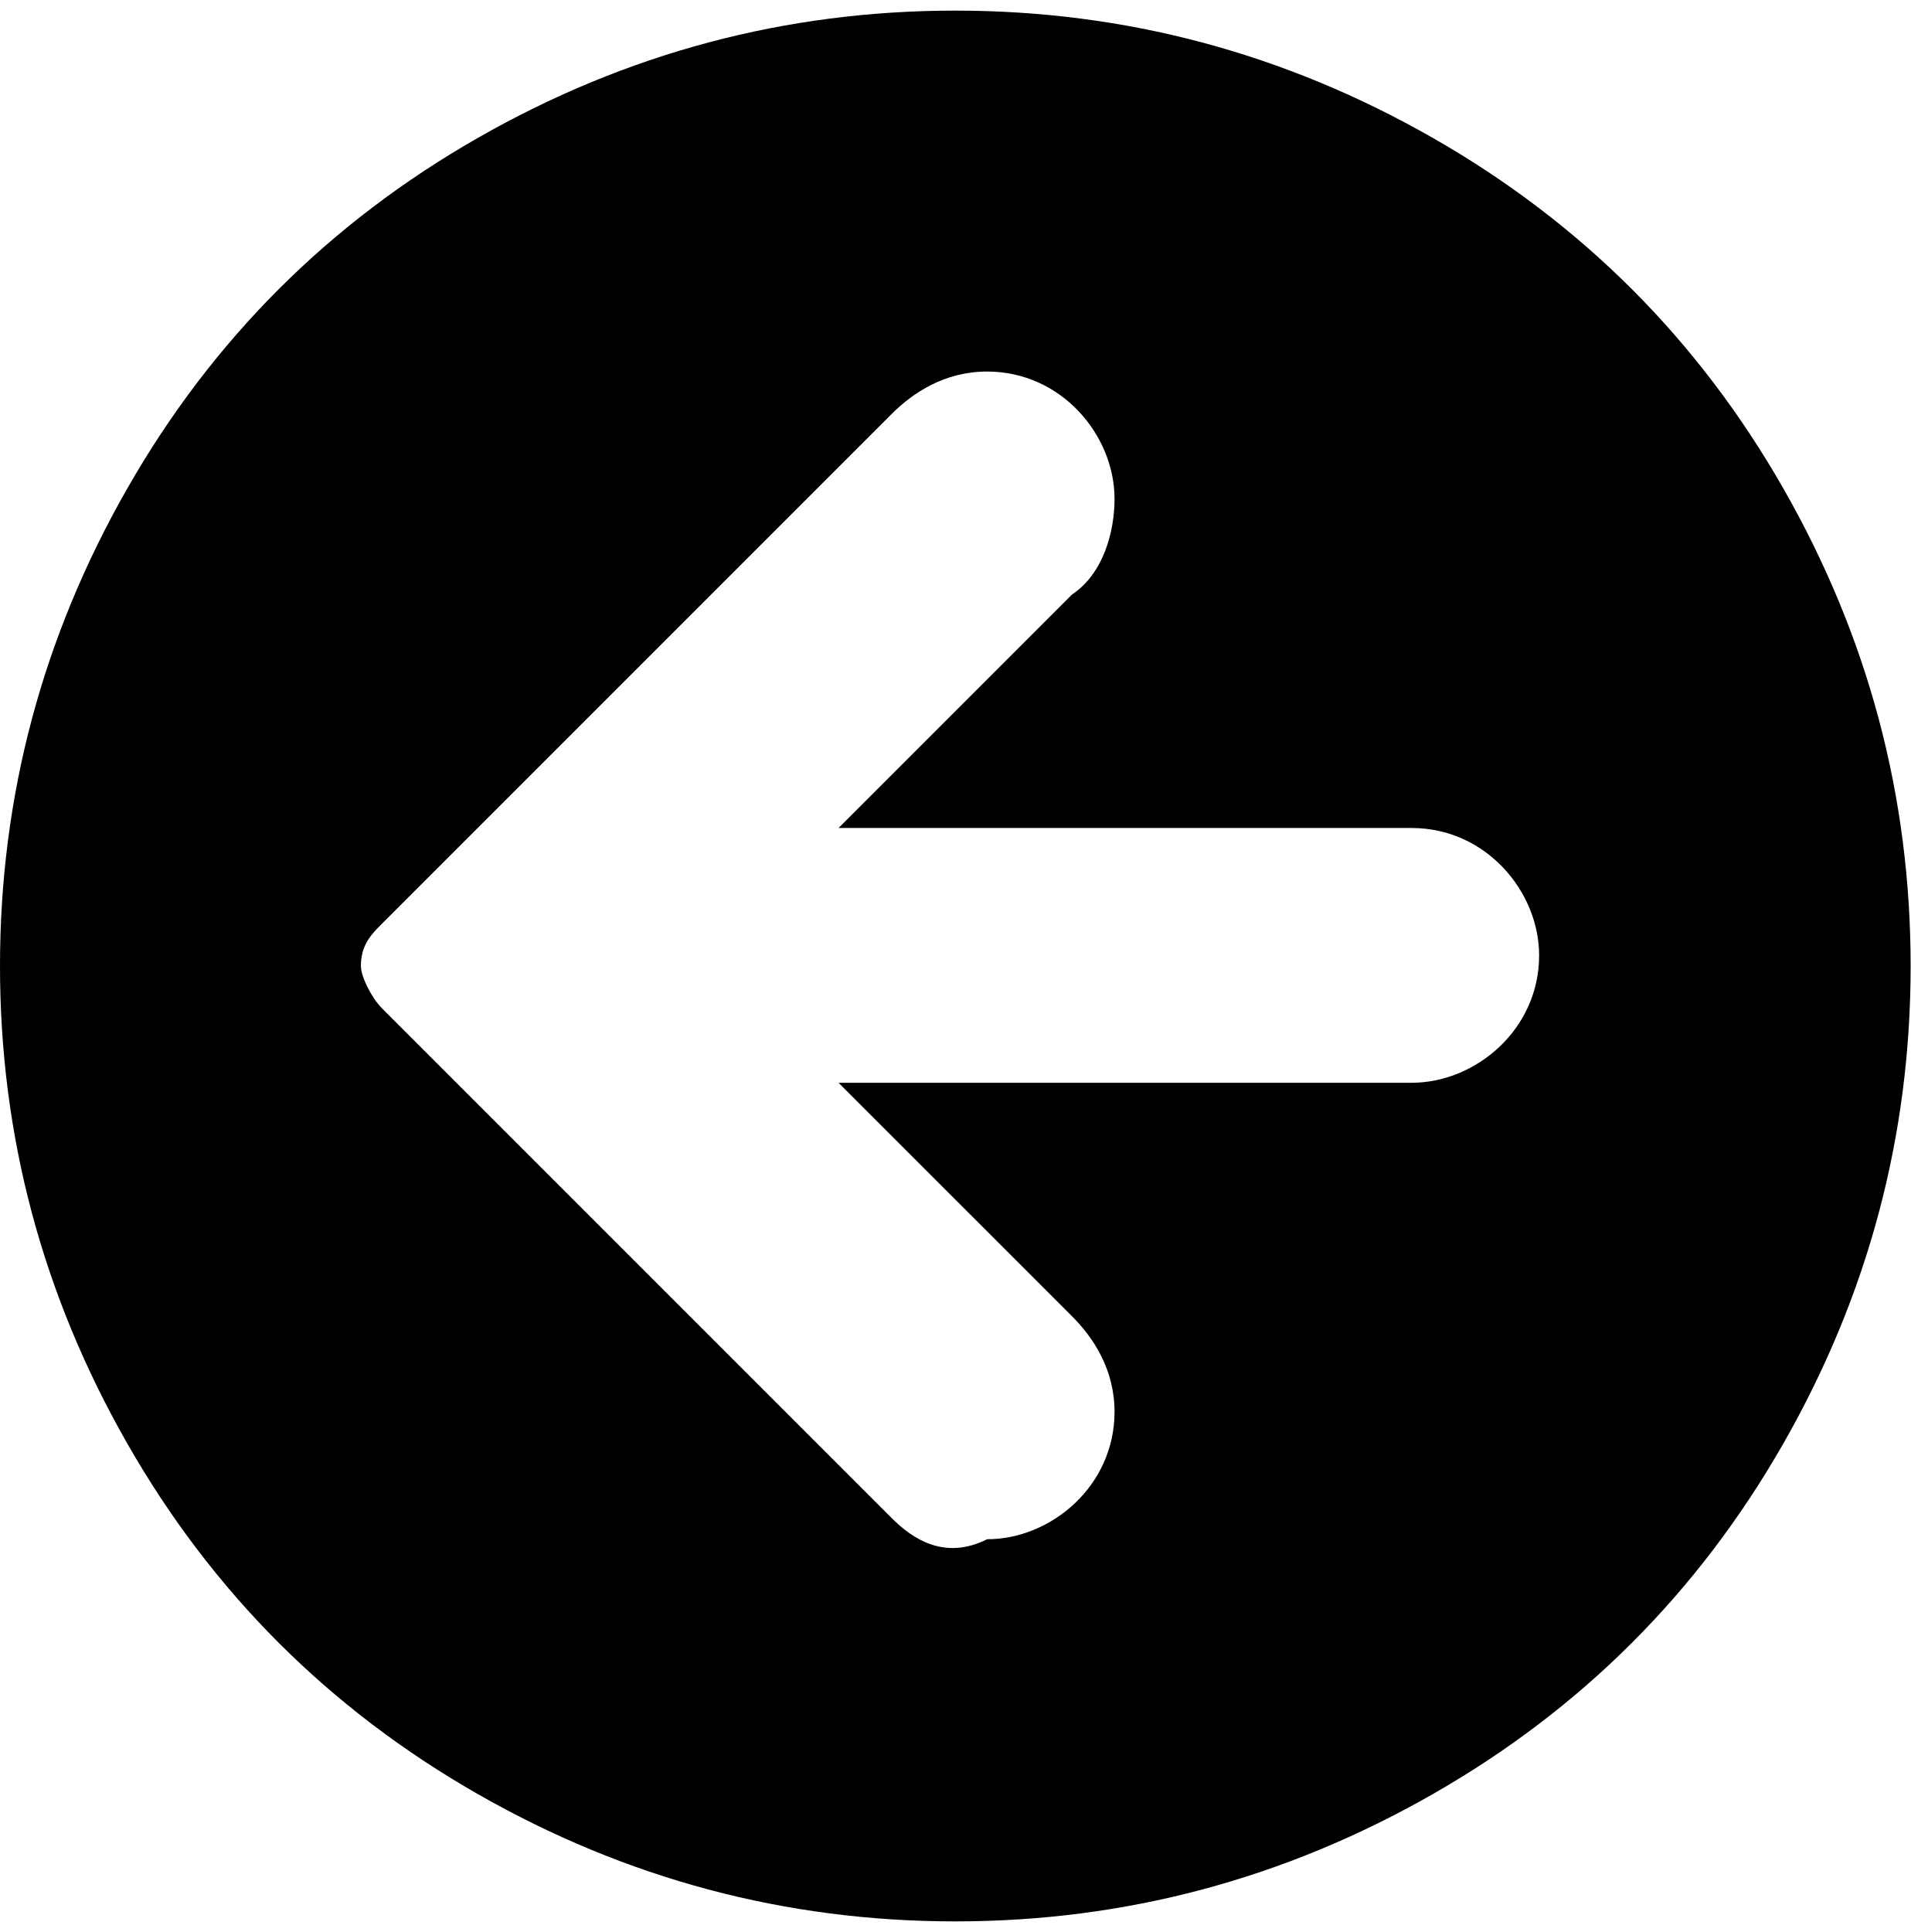
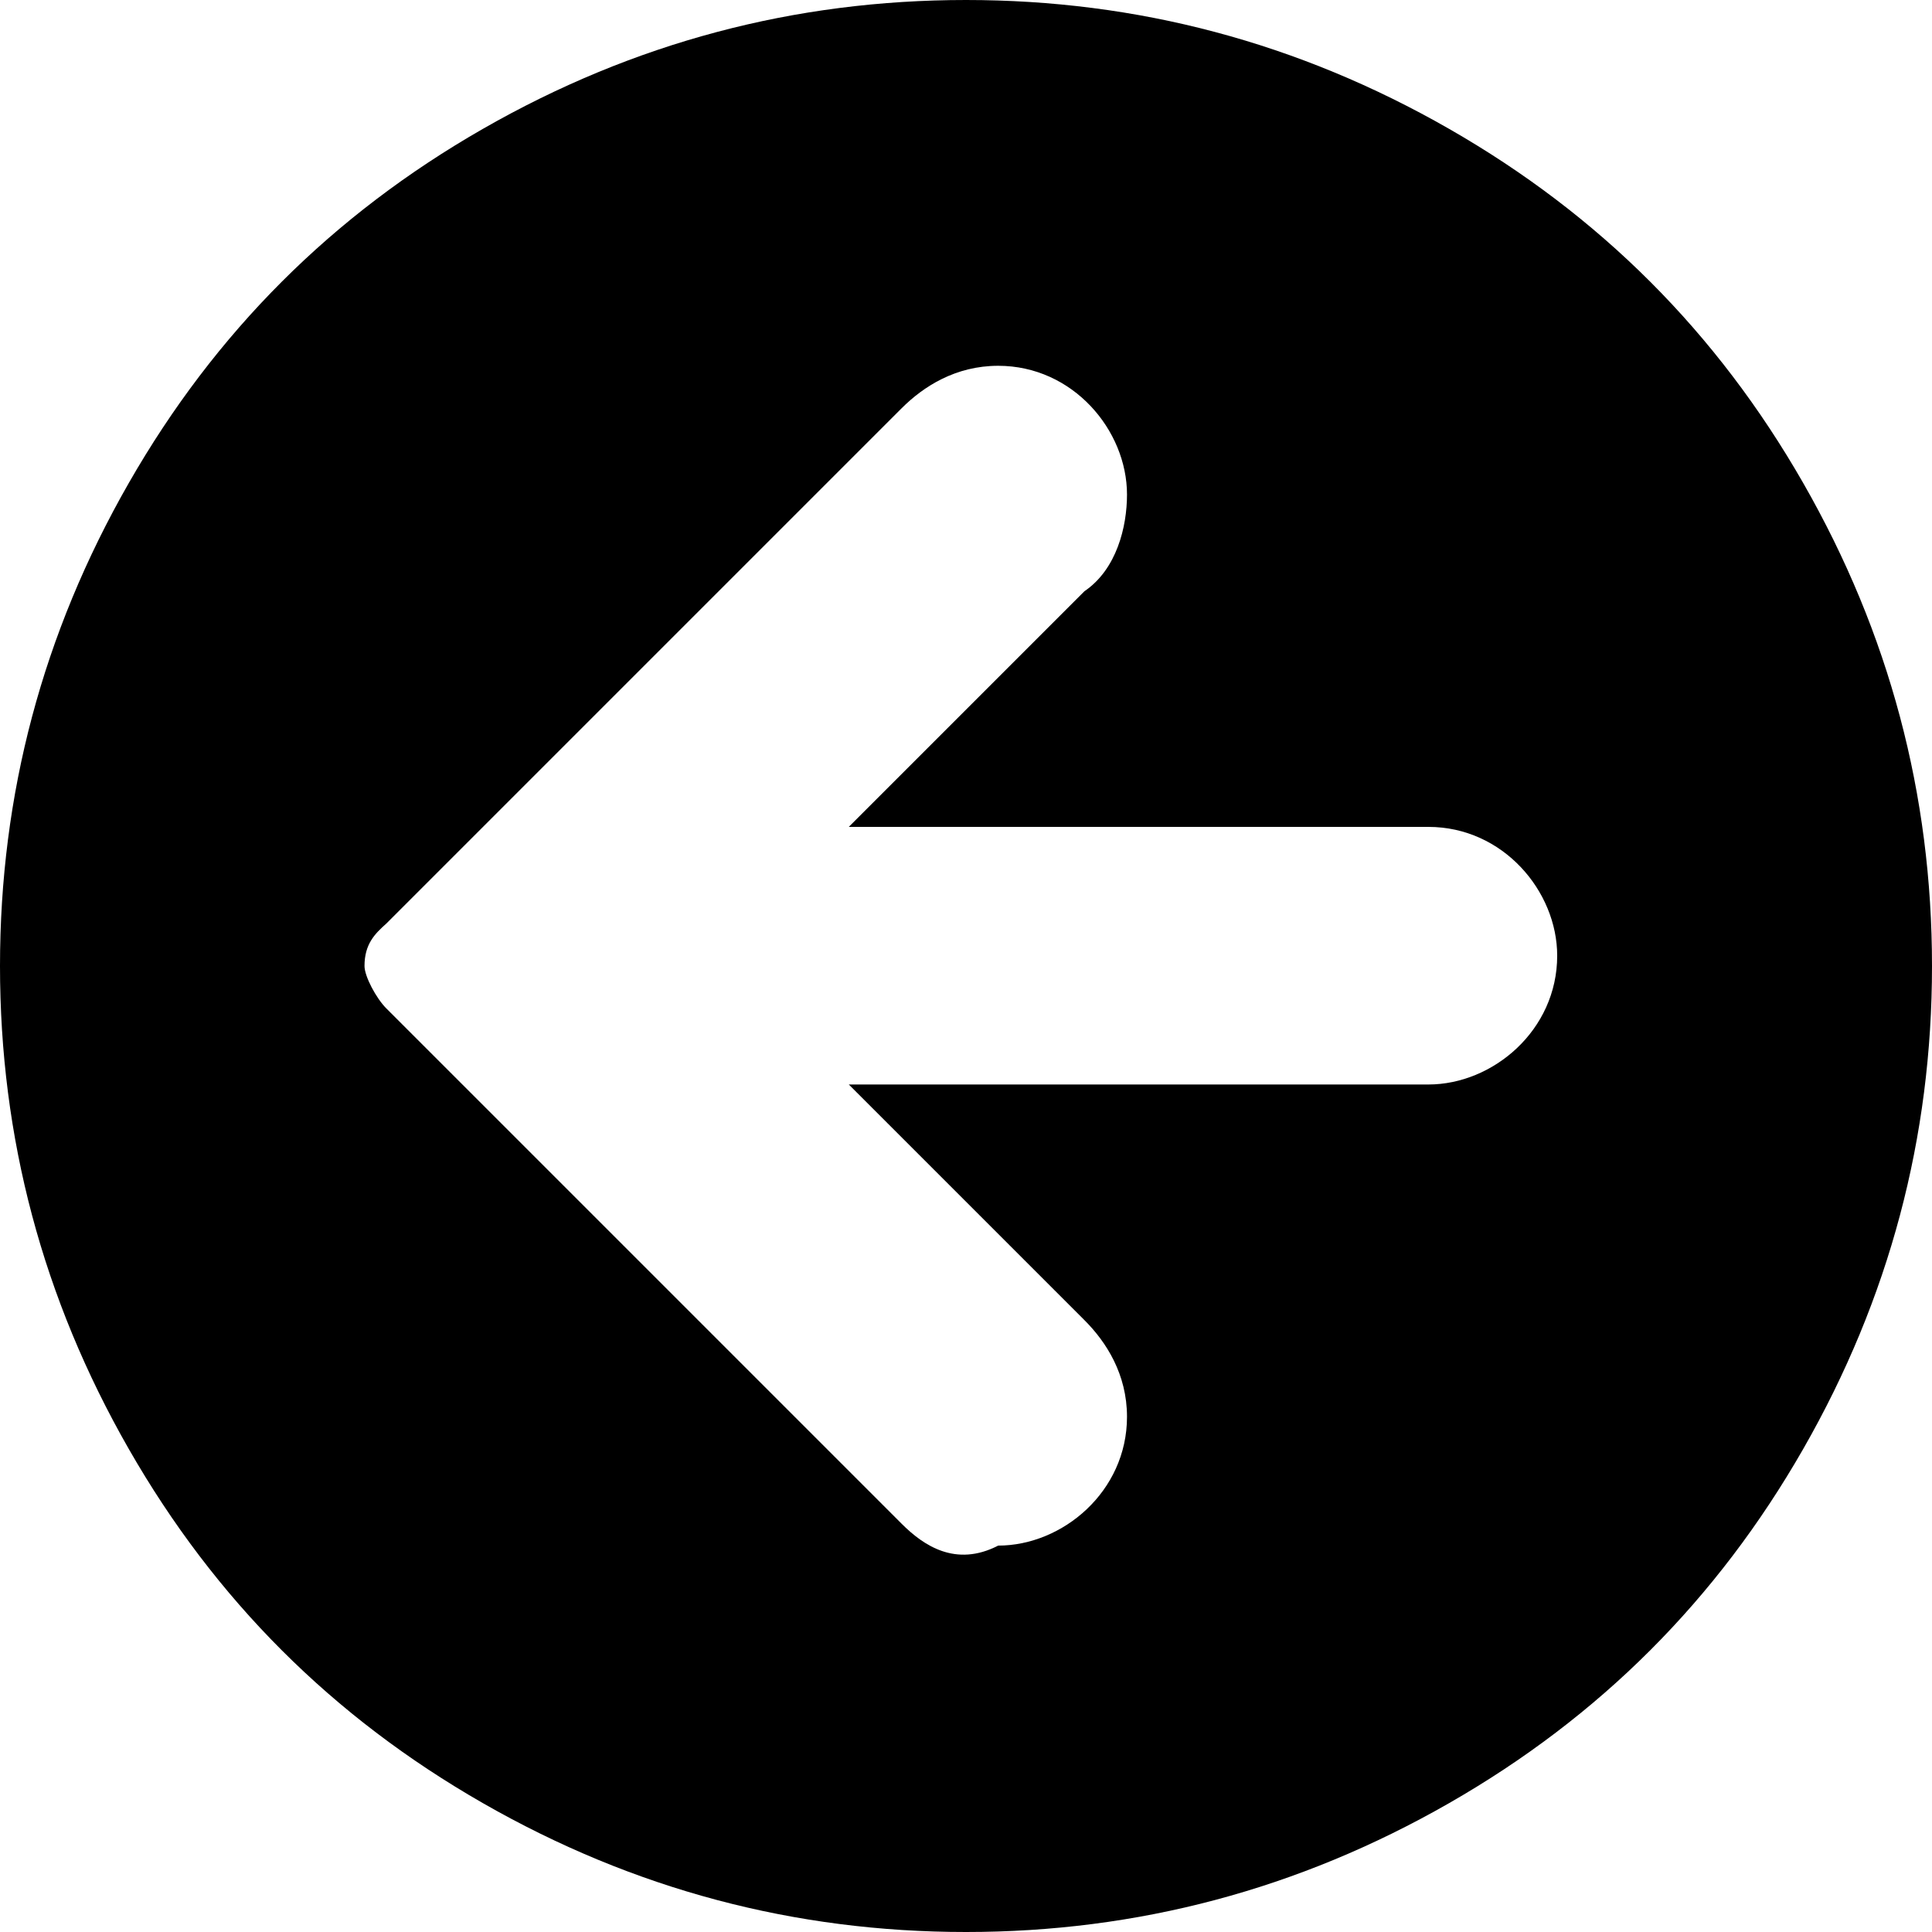
- <svg xmlns="http://www.w3.org/2000/svg" version="1.1" id="Layer_1" x="0px" y="0px" viewBox="-296 387.8 18 18.2" style="enable-background:new -296 387.8 18 18.2;" xml:space="preserve">
-   <path id="XMLID_42_" d="M-282.5,404.7c1.4-0.8,2.5-1.9,3.3-3.3c0.8-1.4,1.2-2.9,1.2-4.5c0-1.6-0.4-3.1-1.2-4.5  c-0.8-1.4-1.9-2.5-3.3-3.3c-1.4-0.8-2.9-1.2-4.5-1.2c-1.6,0-3.1,0.4-4.5,1.2c-1.4,0.8-2.5,1.9-3.3,3.3c-0.8,1.4-1.2,2.9-1.2,4.5  c0,1.6,0.4,3.1,1.2,4.5c0.8,1.4,1.9,2.5,3.3,3.3c1.4,0.8,2.9,1.2,4.5,1.2C-285.4,405.9-283.9,405.5-282.5,404.7z M-287.6,402.1  C-287.6,402.1-287.6,402.1-287.6,402.1l-3.9-3.9l-0.9-0.9c-0.1-0.1-0.2-0.3-0.2-0.4c0-0.2,0.1-0.3,0.2-0.4l0.9-0.9l3.9-3.9  c0,0,0,0,0,0c0.2-0.2,0.5-0.4,0.9-0.4c0.7,0,1.2,0.6,1.2,1.2c0,0.3-0.1,0.7-0.4,0.9l-2.2,2.2h5.4c0.7,0,1.2,0.6,1.2,1.2  c0,0.7-0.6,1.2-1.2,1.2h-5.4l2.2,2.2c0.2,0.2,0.4,0.5,0.4,0.9c0,0.7-0.6,1.2-1.2,1.2C-287.1,402.5-287.4,402.3-287.6,402.1z" />
+ <svg xmlns="http://www.w3.org/2000/svg" version="1.1" id="Layer_1" x="0px" y="0px" viewBox="-362 321.9 150 150" style="enable-background:new -362 321.9 150 150;" xml:space="preserve">
+   <path id="XMLID_42_" d="M-249.5,461.9c11.7-6.7,20.8-15.8,27.5-27.5s10-24.2,10-37.5s-3.3-25.8-10-37.5  c-6.7-11.7-15.8-20.8-27.5-27.5c-11.7-6.7-24.2-10-37.5-10s-25.8,3.3-37.5,10c-11.7,6.7-20.8,15.8-27.5,27.5s-10,24.2-10,37.5  s3.3,25.8,10,37.5c6.7,11.7,15.8,20.8,27.5,27.5s24.2,10,37.5,10C-273.7,471.9-261.2,468.6-249.5,461.9z M-292,440.2L-292,440.2  l-32.5-32.5l-7.5-7.5c-0.8-0.8-1.7-2.5-1.7-3.3c0-1.7,0.8-2.5,1.7-3.3l7.5-7.5l32.5-32.5l0,0c1.7-1.7,4.2-3.3,7.5-3.3  c5.8,0,10,5,10,10c0,2.5-0.8,5.8-3.3,7.5l-18.3,18.3h45c5.8,0,10,5,10,10c0,5.8-5,10-10,10h-45l18.3,18.3c1.7,1.7,3.3,4.2,3.3,7.5  c0,5.8-5,10-10,10C-287.8,443.6-290.3,441.9-292,440.2z" />
</svg>
